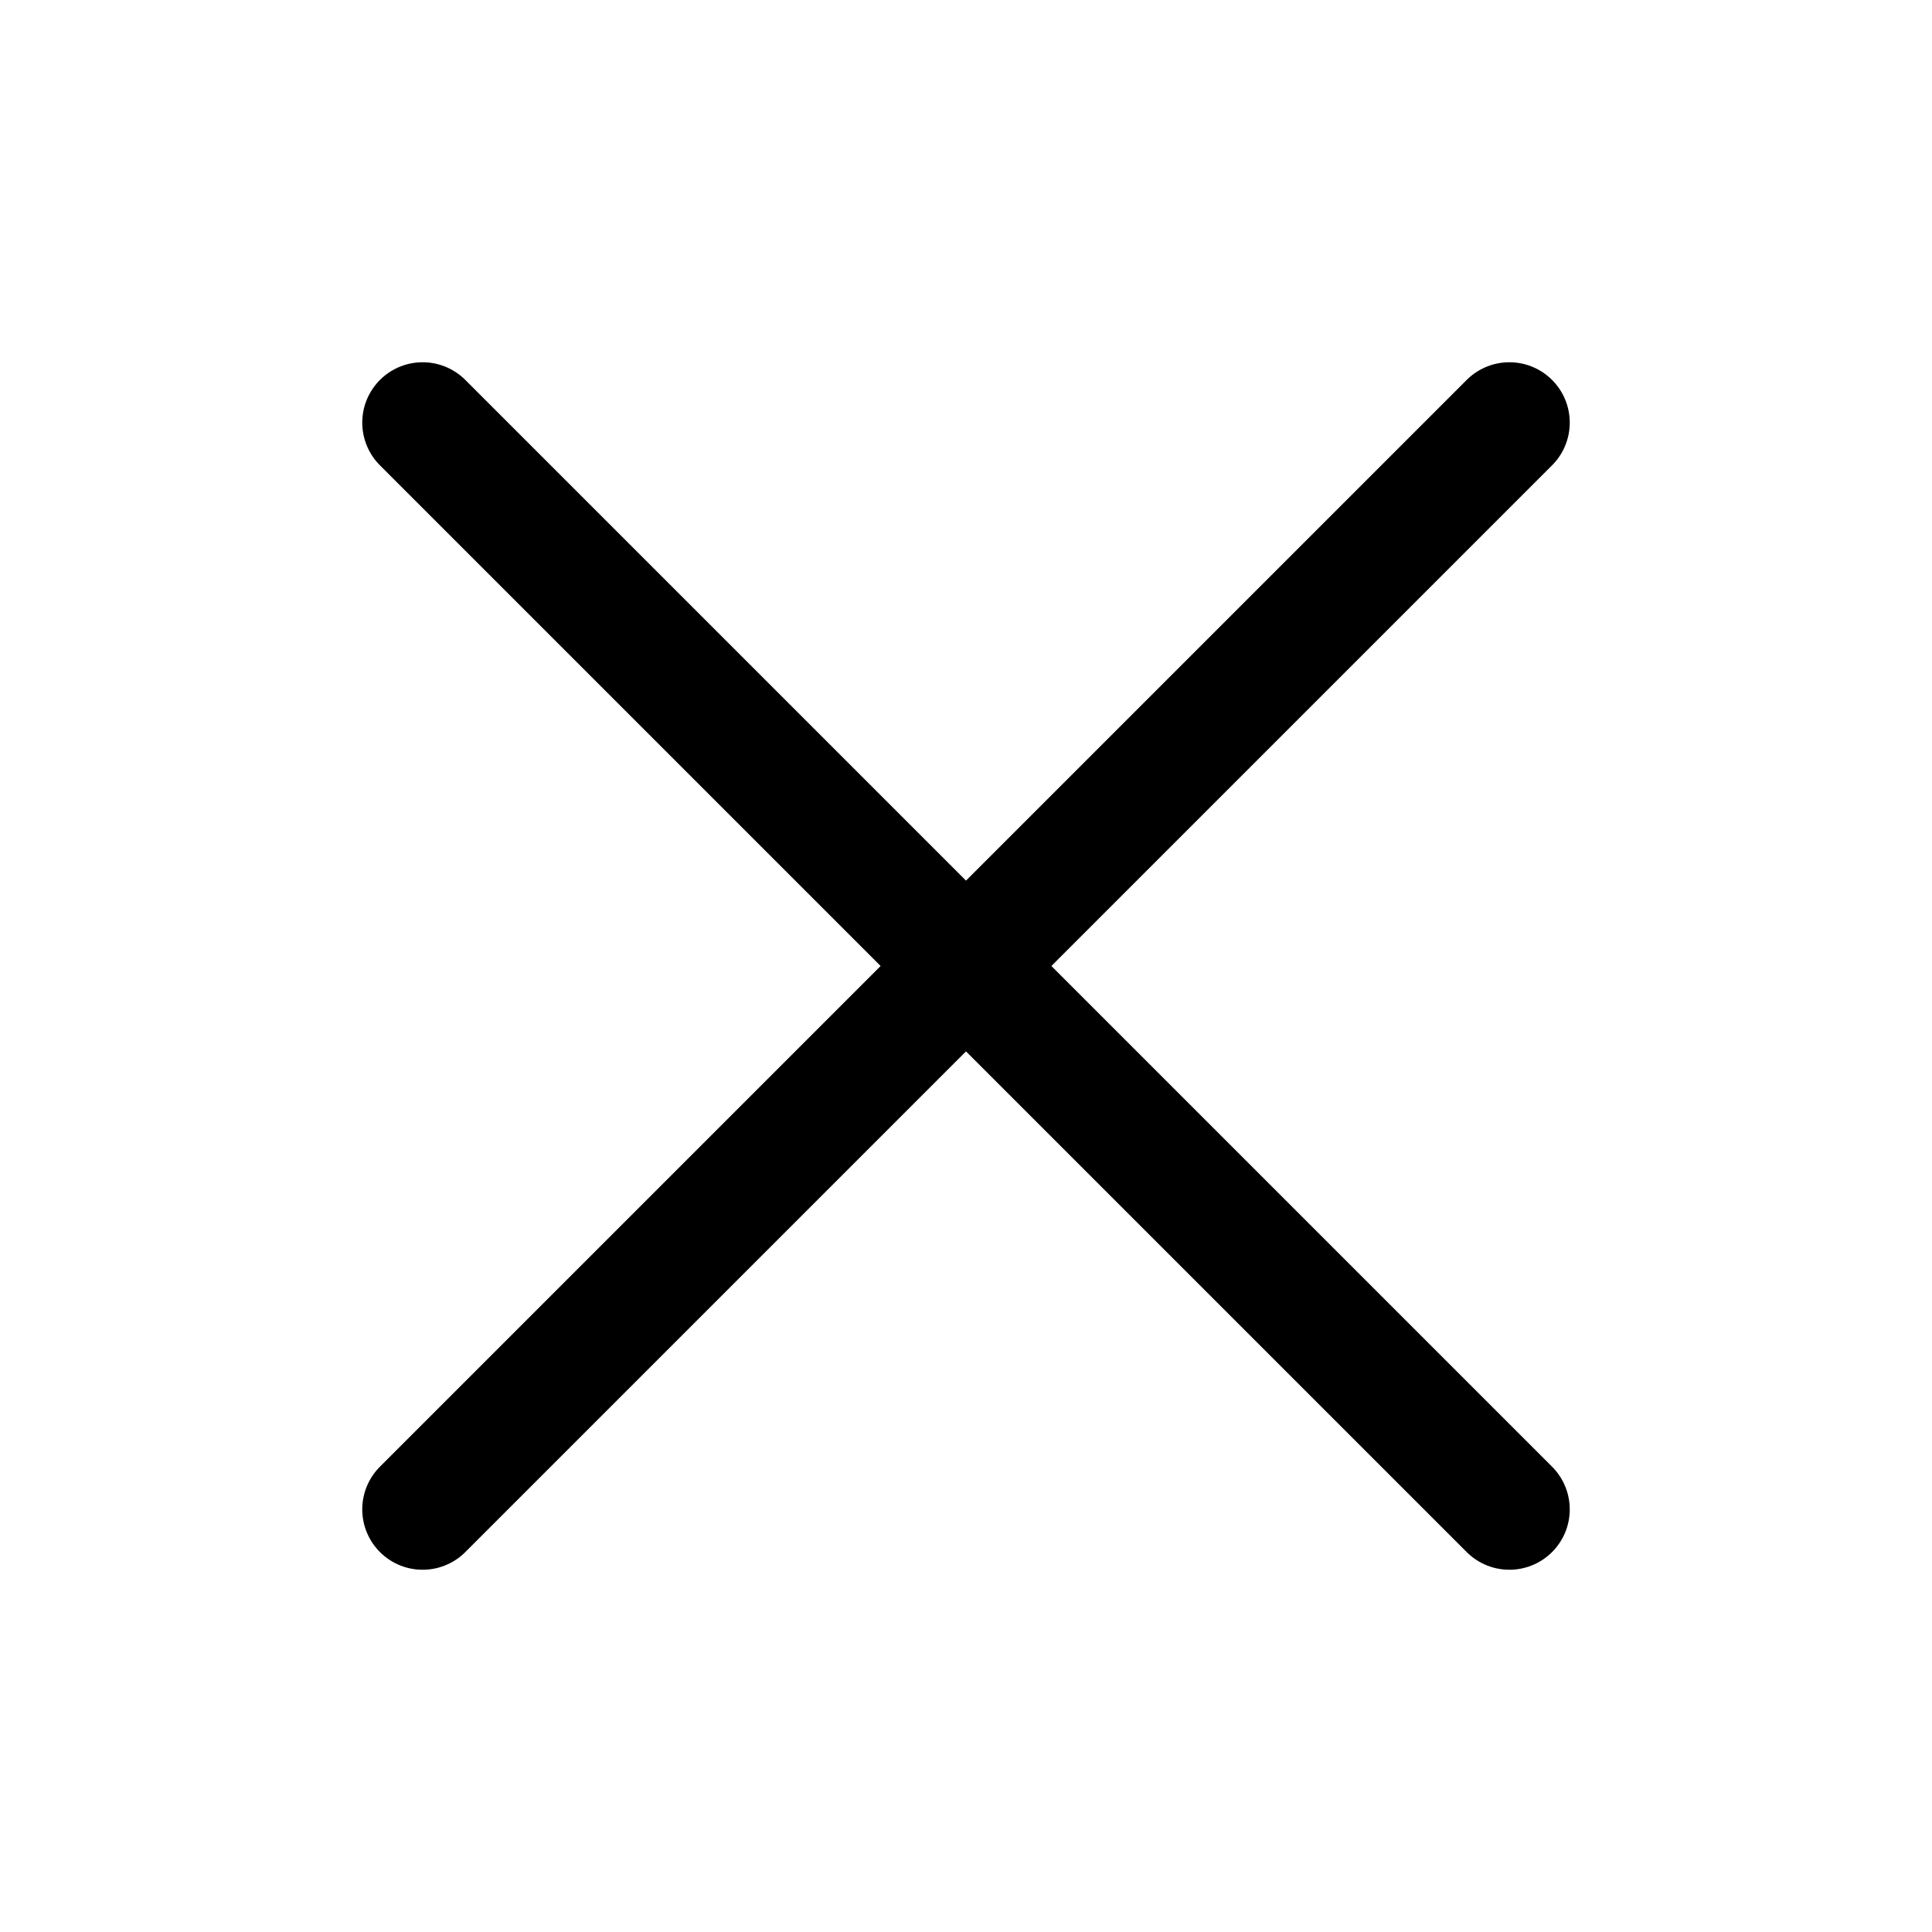
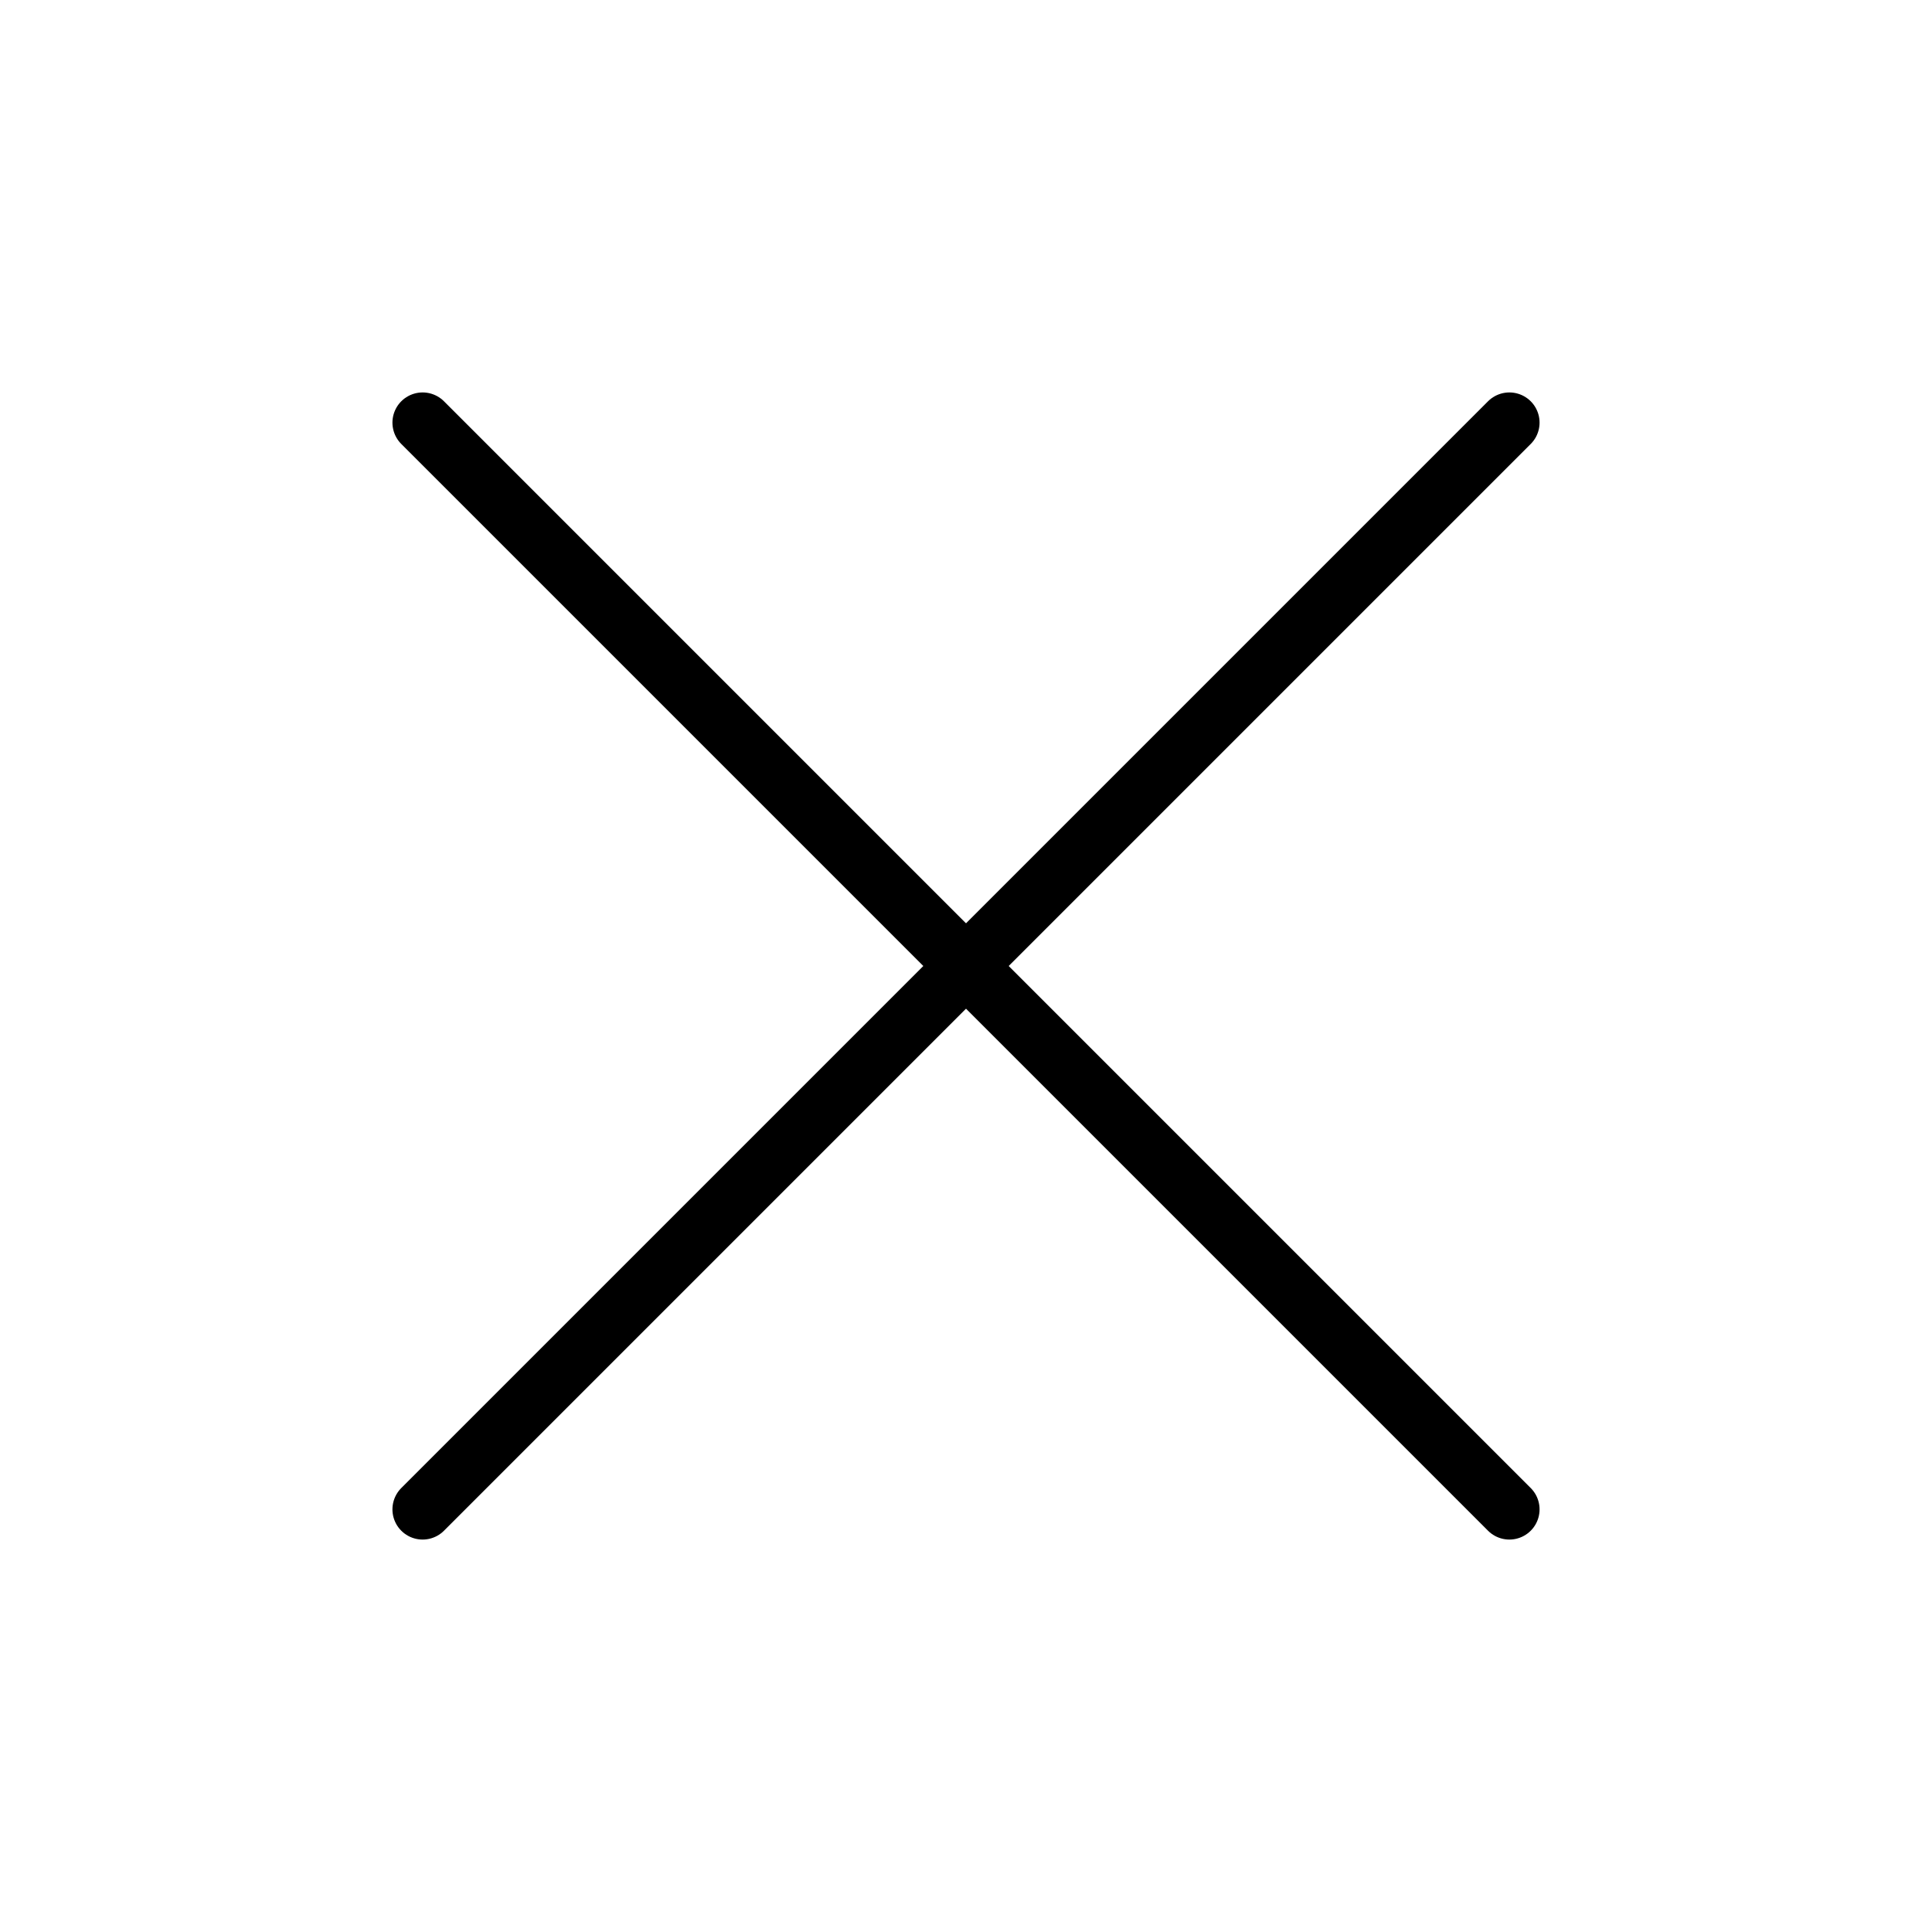
<svg xmlns="http://www.w3.org/2000/svg" viewBox="0 0 32 32">
  <defs>
-     <style>.cls-1{fill:none;stroke:#000;stroke-linecap:round;stroke-linejoin:round;stroke-width:2px;}</style>
+     <style>.cls-1{fill:none;stroke:#000;stroke-linecap:round;strokeLinejoin:round;strokeWidth:2px;}</style>
  </defs>
  <g id="cross">
    <line class="cls-1" x1="7" x2="25" y1="7" y2="25" />
    <line class="cls-1" x1="7" x2="25" y1="25" y2="7" />
  </g>
</svg>
